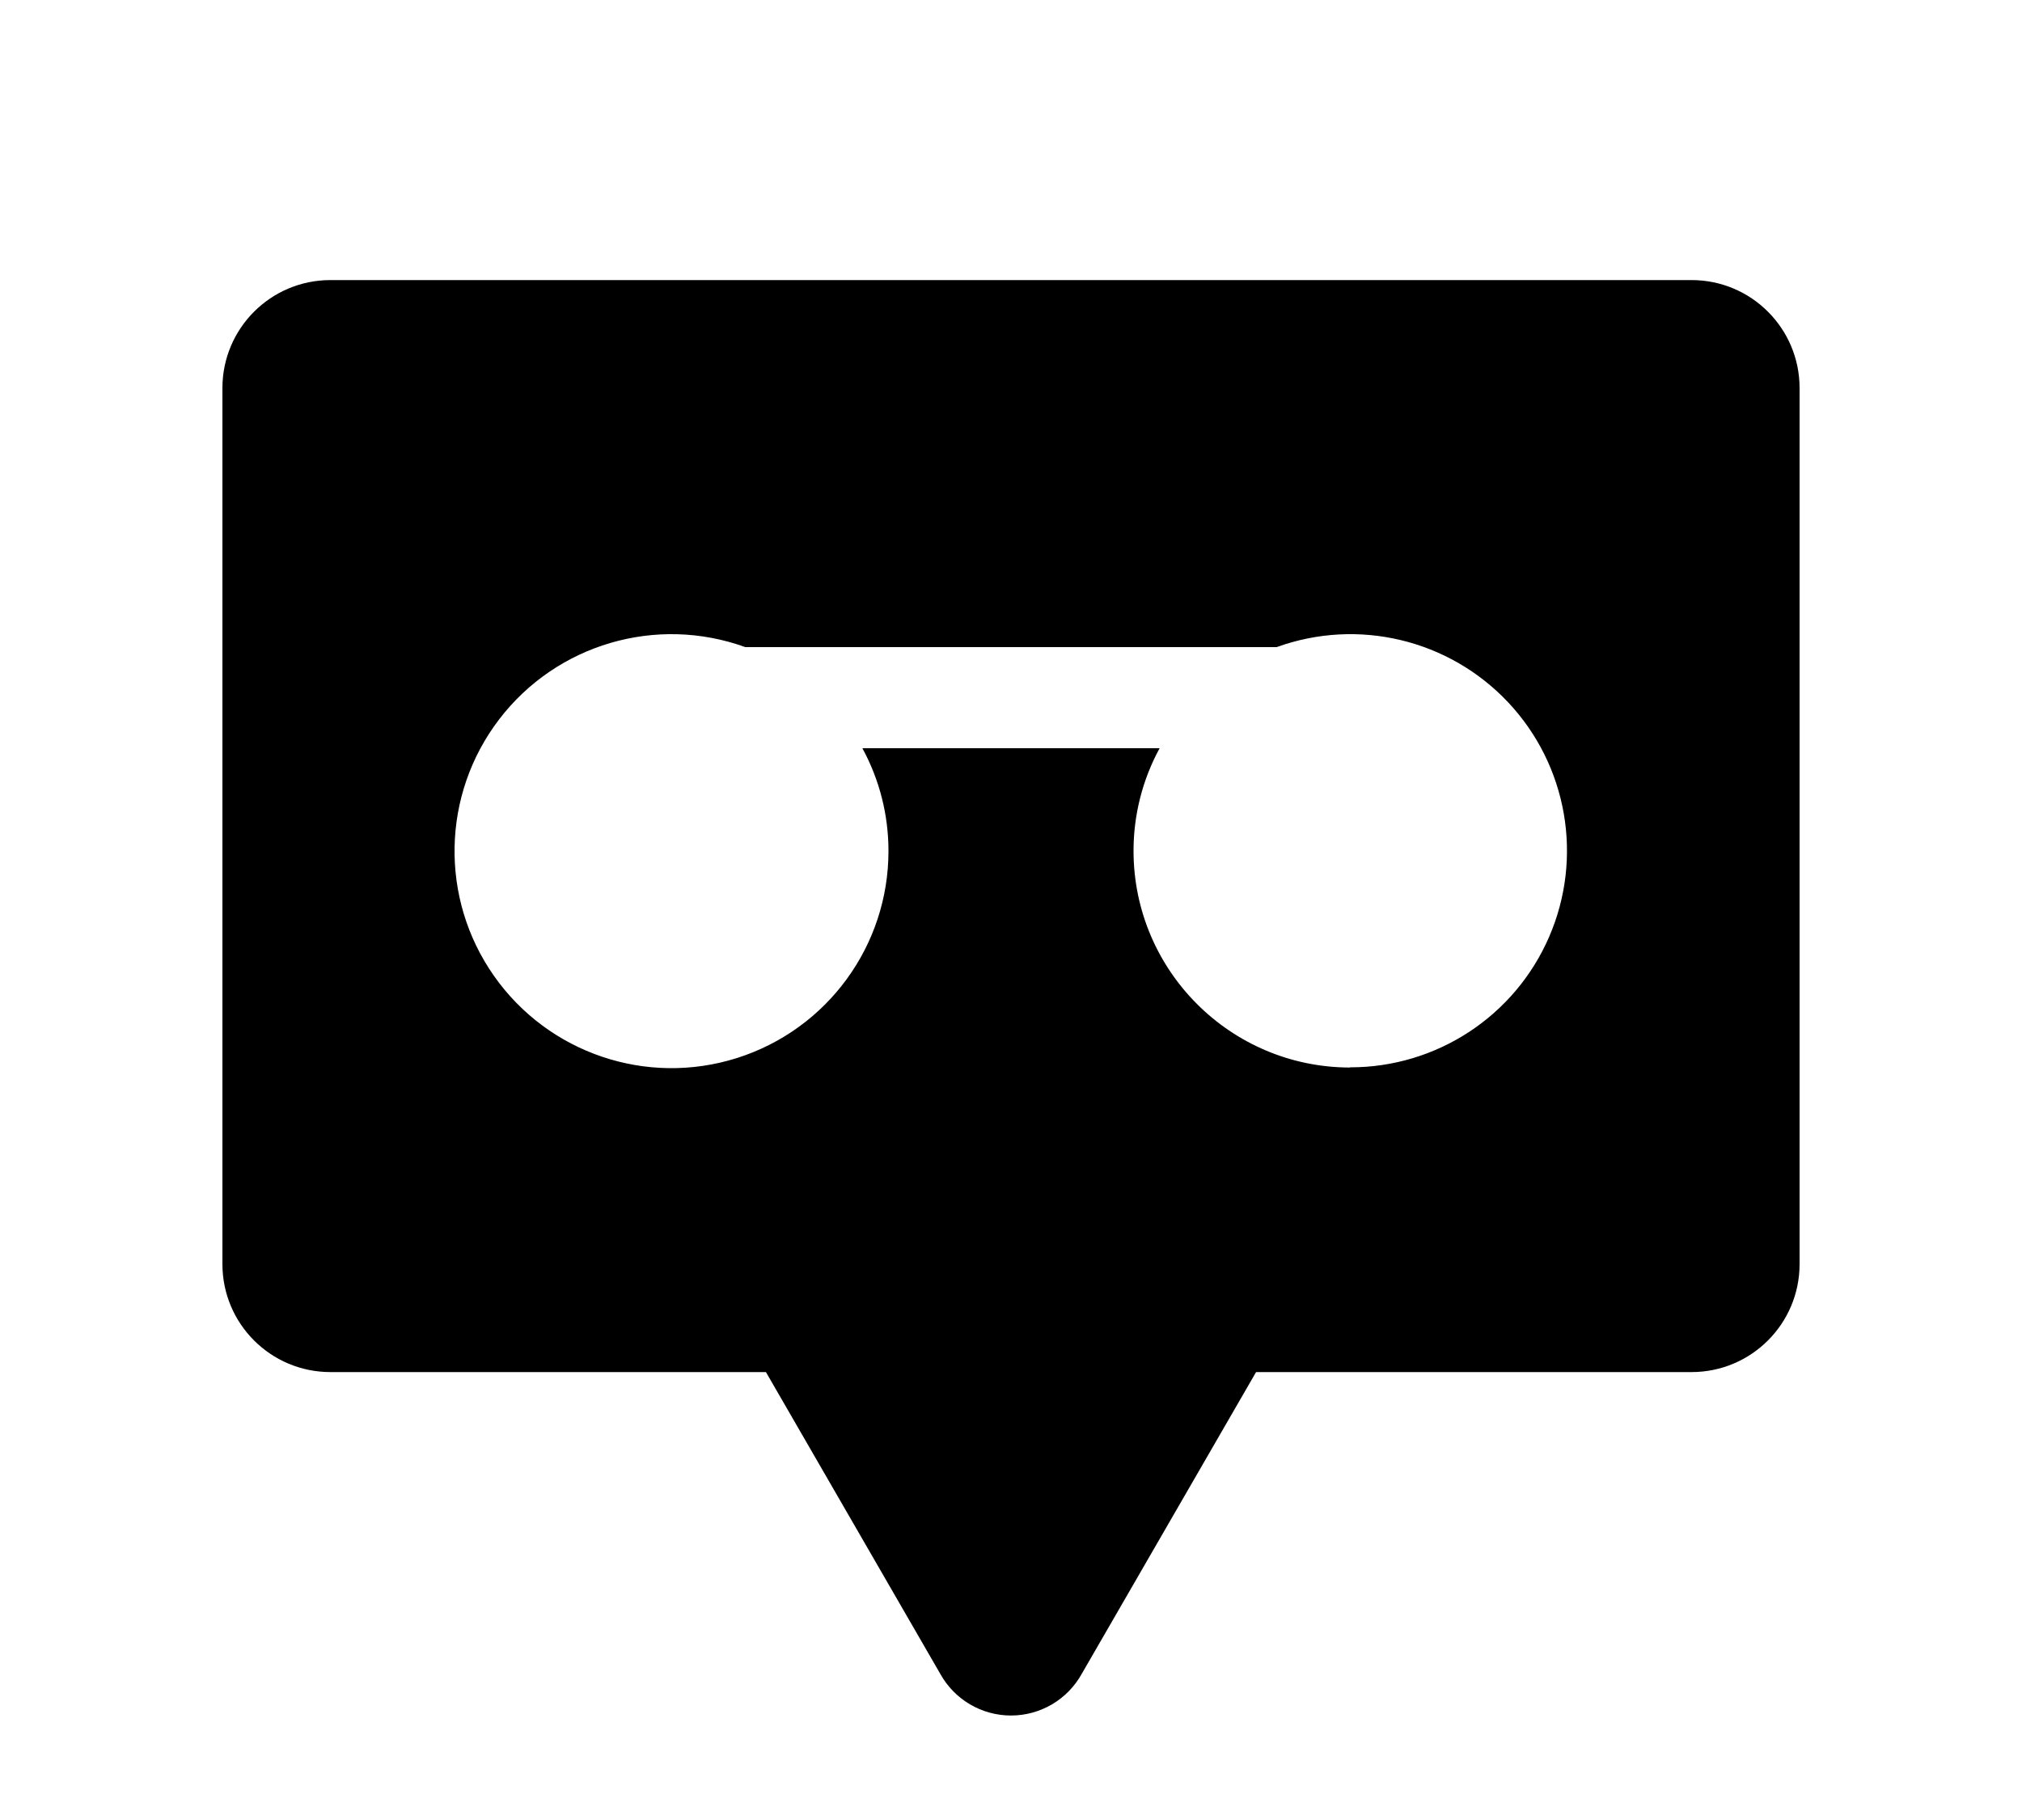
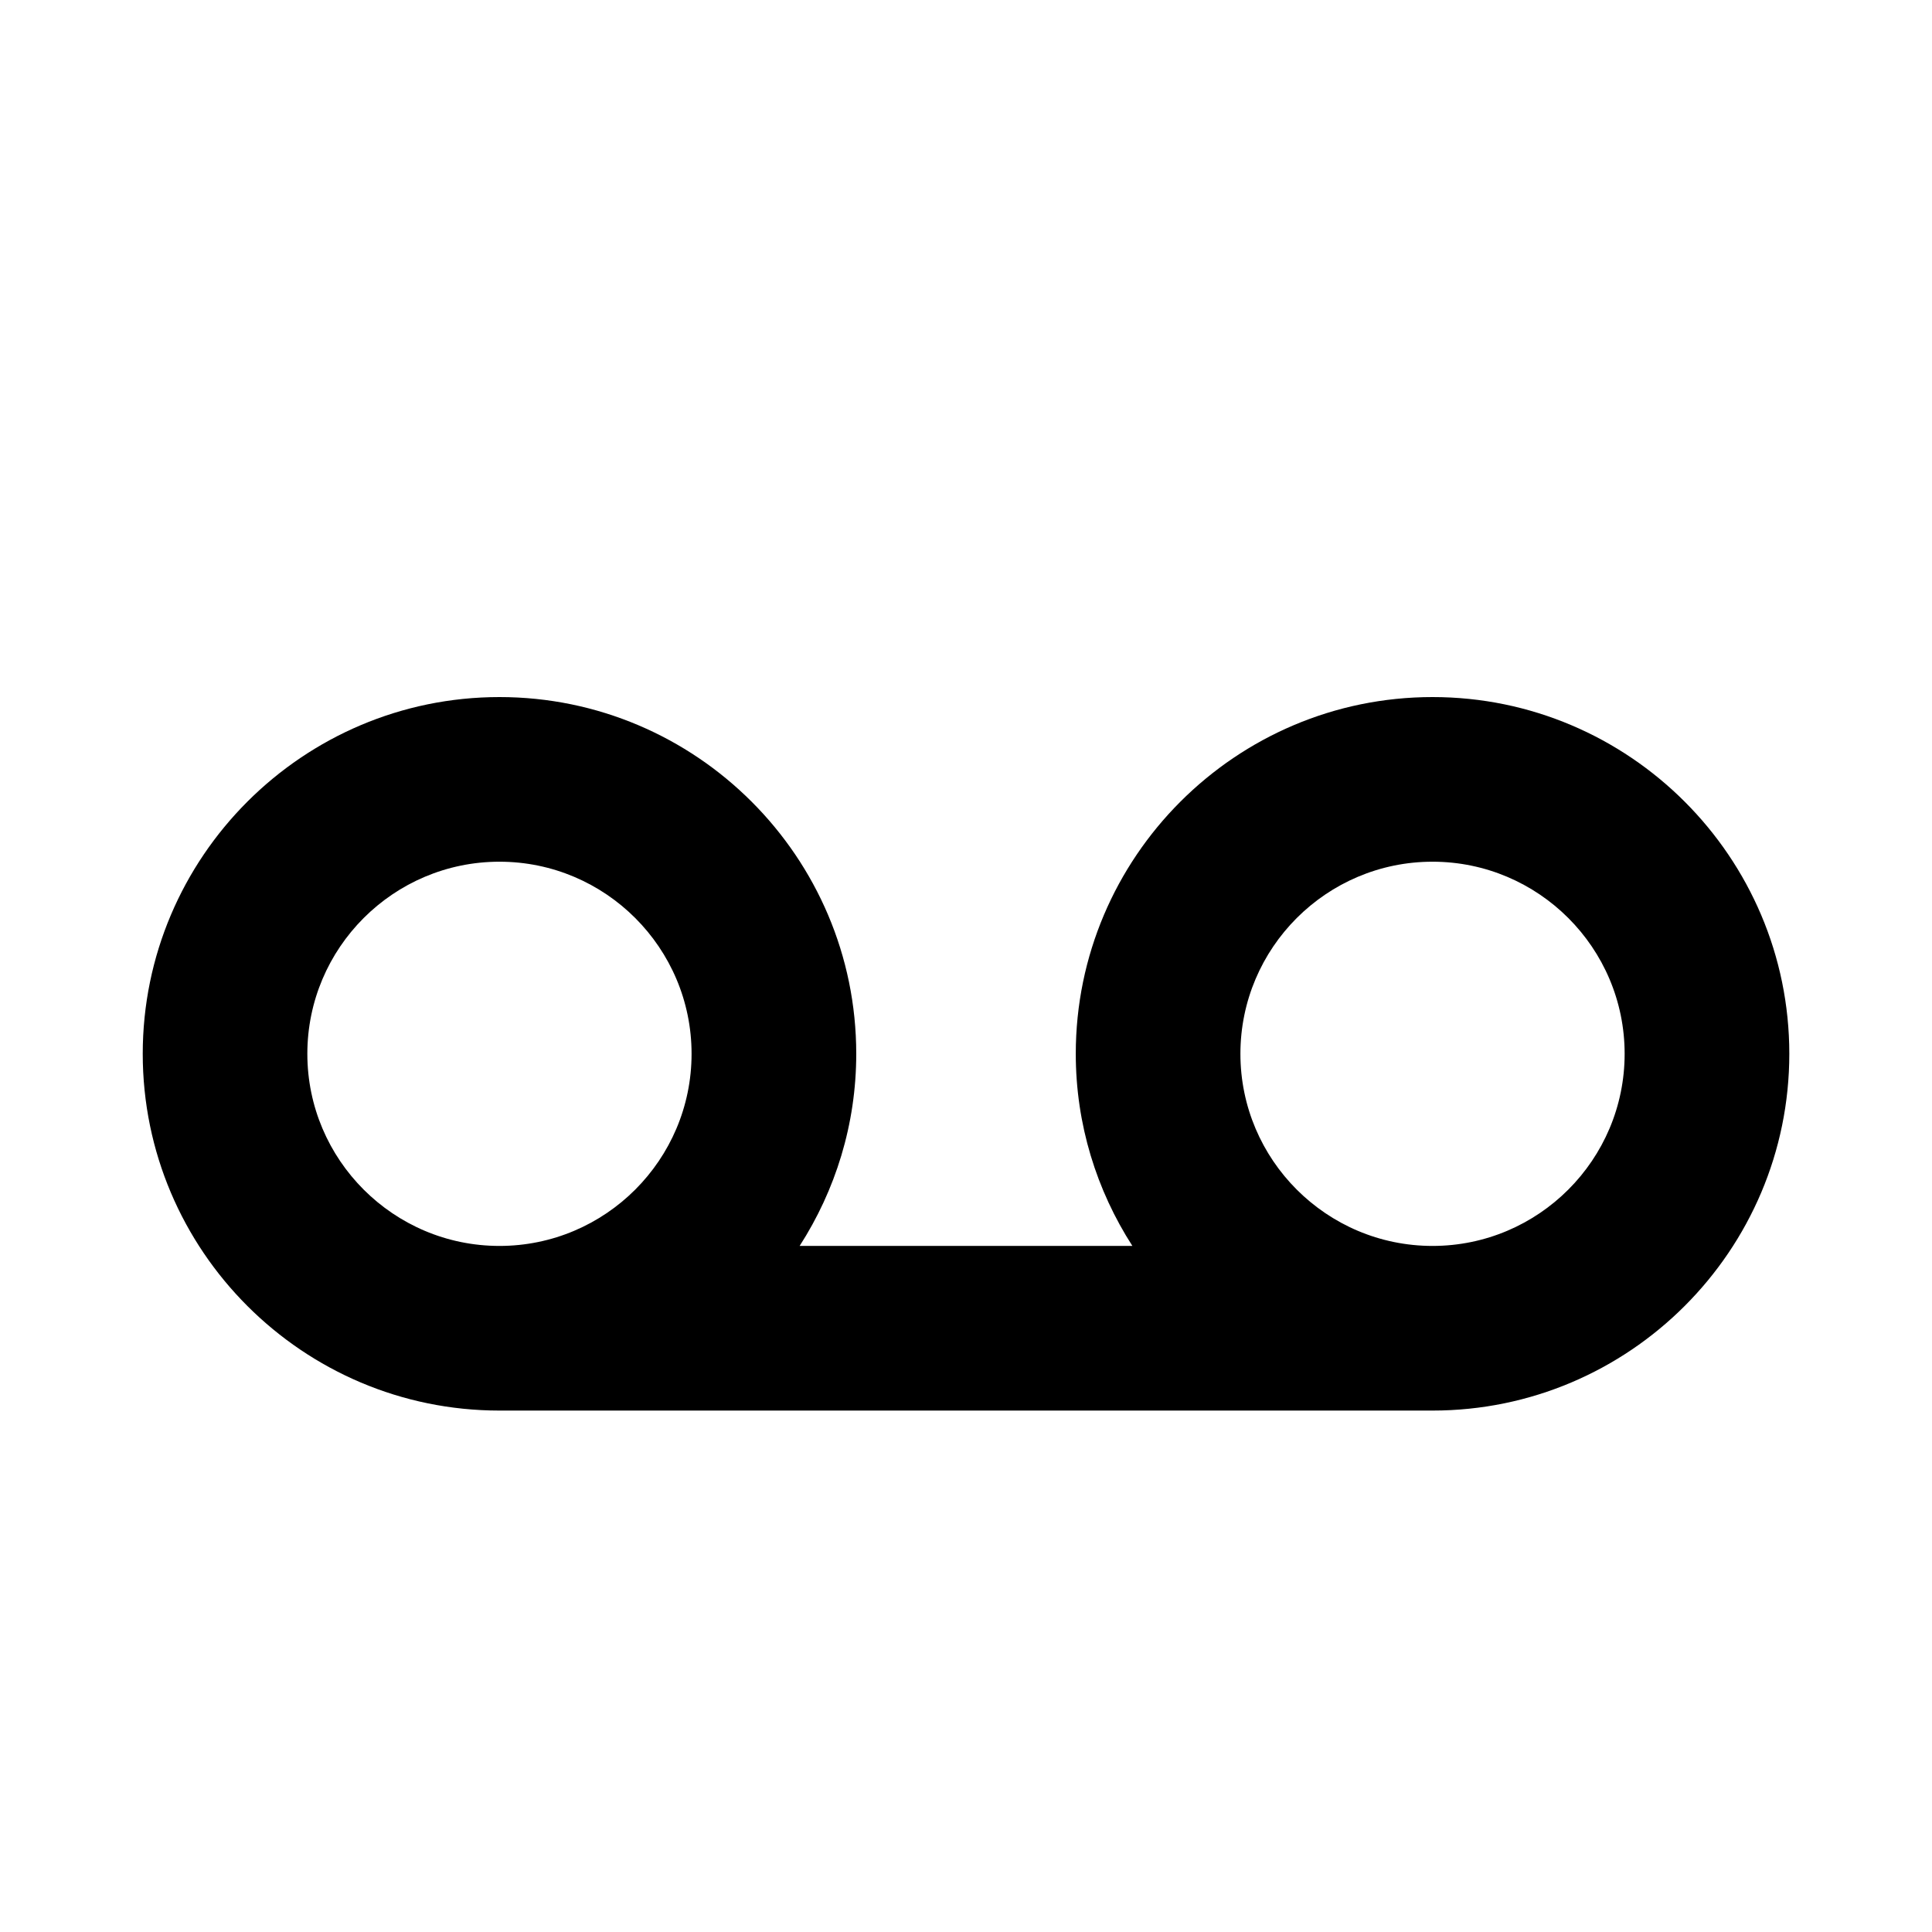
- <svg xmlns="http://www.w3.org/2000/svg" viewBox="0 0 100 90">
-   <path d="M83.66,13.85H16.34A5.34,5.34,0,0,0,11,19.19V62.51a5.34,5.34,0,0,0,5.34,5.34H37.88L46.5,82.77a4,4,0,0,0,7,0l8.62-14.92H83.66A5.34,5.34,0,0,0,89,62.51V19.19A5.34,5.34,0,0,0,83.66,13.85ZM66.77,52.79A10.72,10.72,0,0,1,56.06,42.08,10.61,10.61,0,0,1,57.35,37H42.65a10.61,10.61,0,0,1,1.29,5.08A10.73,10.73,0,1,1,36.86,32H63.14a10.71,10.71,0,1,1,3.63,20.78Z" />
+ <svg xmlns="http://www.w3.org/2000/svg" viewBox="-5 -10 110 110">
+   <path d="m76.562 29.688c-11.199 0-20.312 9.113-20.312 20.312 0 4.027 1.191 7.777 3.223 10.938h-18.945c2.031-3.16 3.223-6.91 3.223-10.938 0-11.199-9.113-20.312-20.312-20.312s-20.312 9.113-20.312 20.312 9.113 20.312 20.312 20.312h53.125c11.199 0 20.312-9.113 20.312-20.312s-9.113-20.312-20.312-20.312zm-53.125 31.25c-6.031 0-10.938-4.906-10.938-10.938s4.906-10.938 10.938-10.938 10.938 4.906 10.938 10.938-4.906 10.938-10.938 10.938zm53.125 0c-6.031 0-10.938-4.906-10.938-10.938s4.906-10.938 10.938-10.938 10.938 4.906 10.938 10.938-4.906 10.938-10.938 10.938z" />
</svg>
